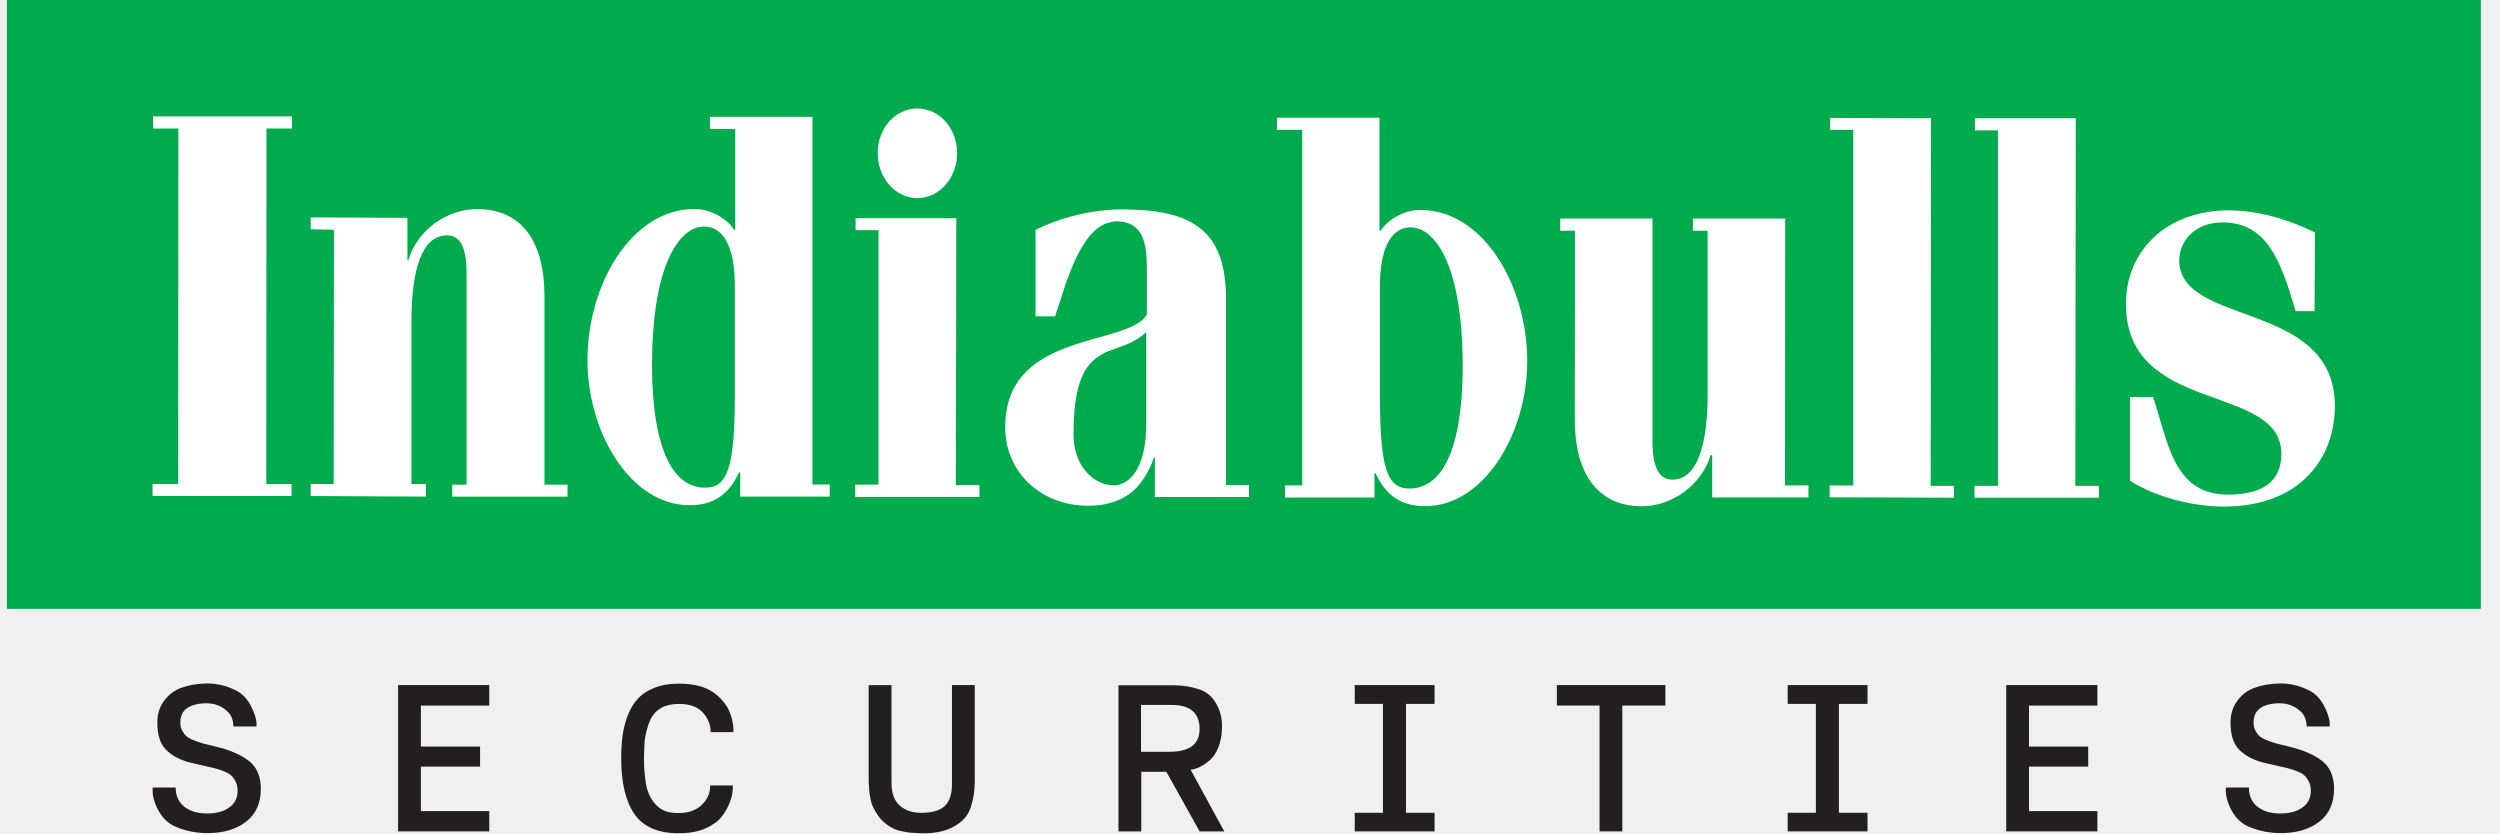
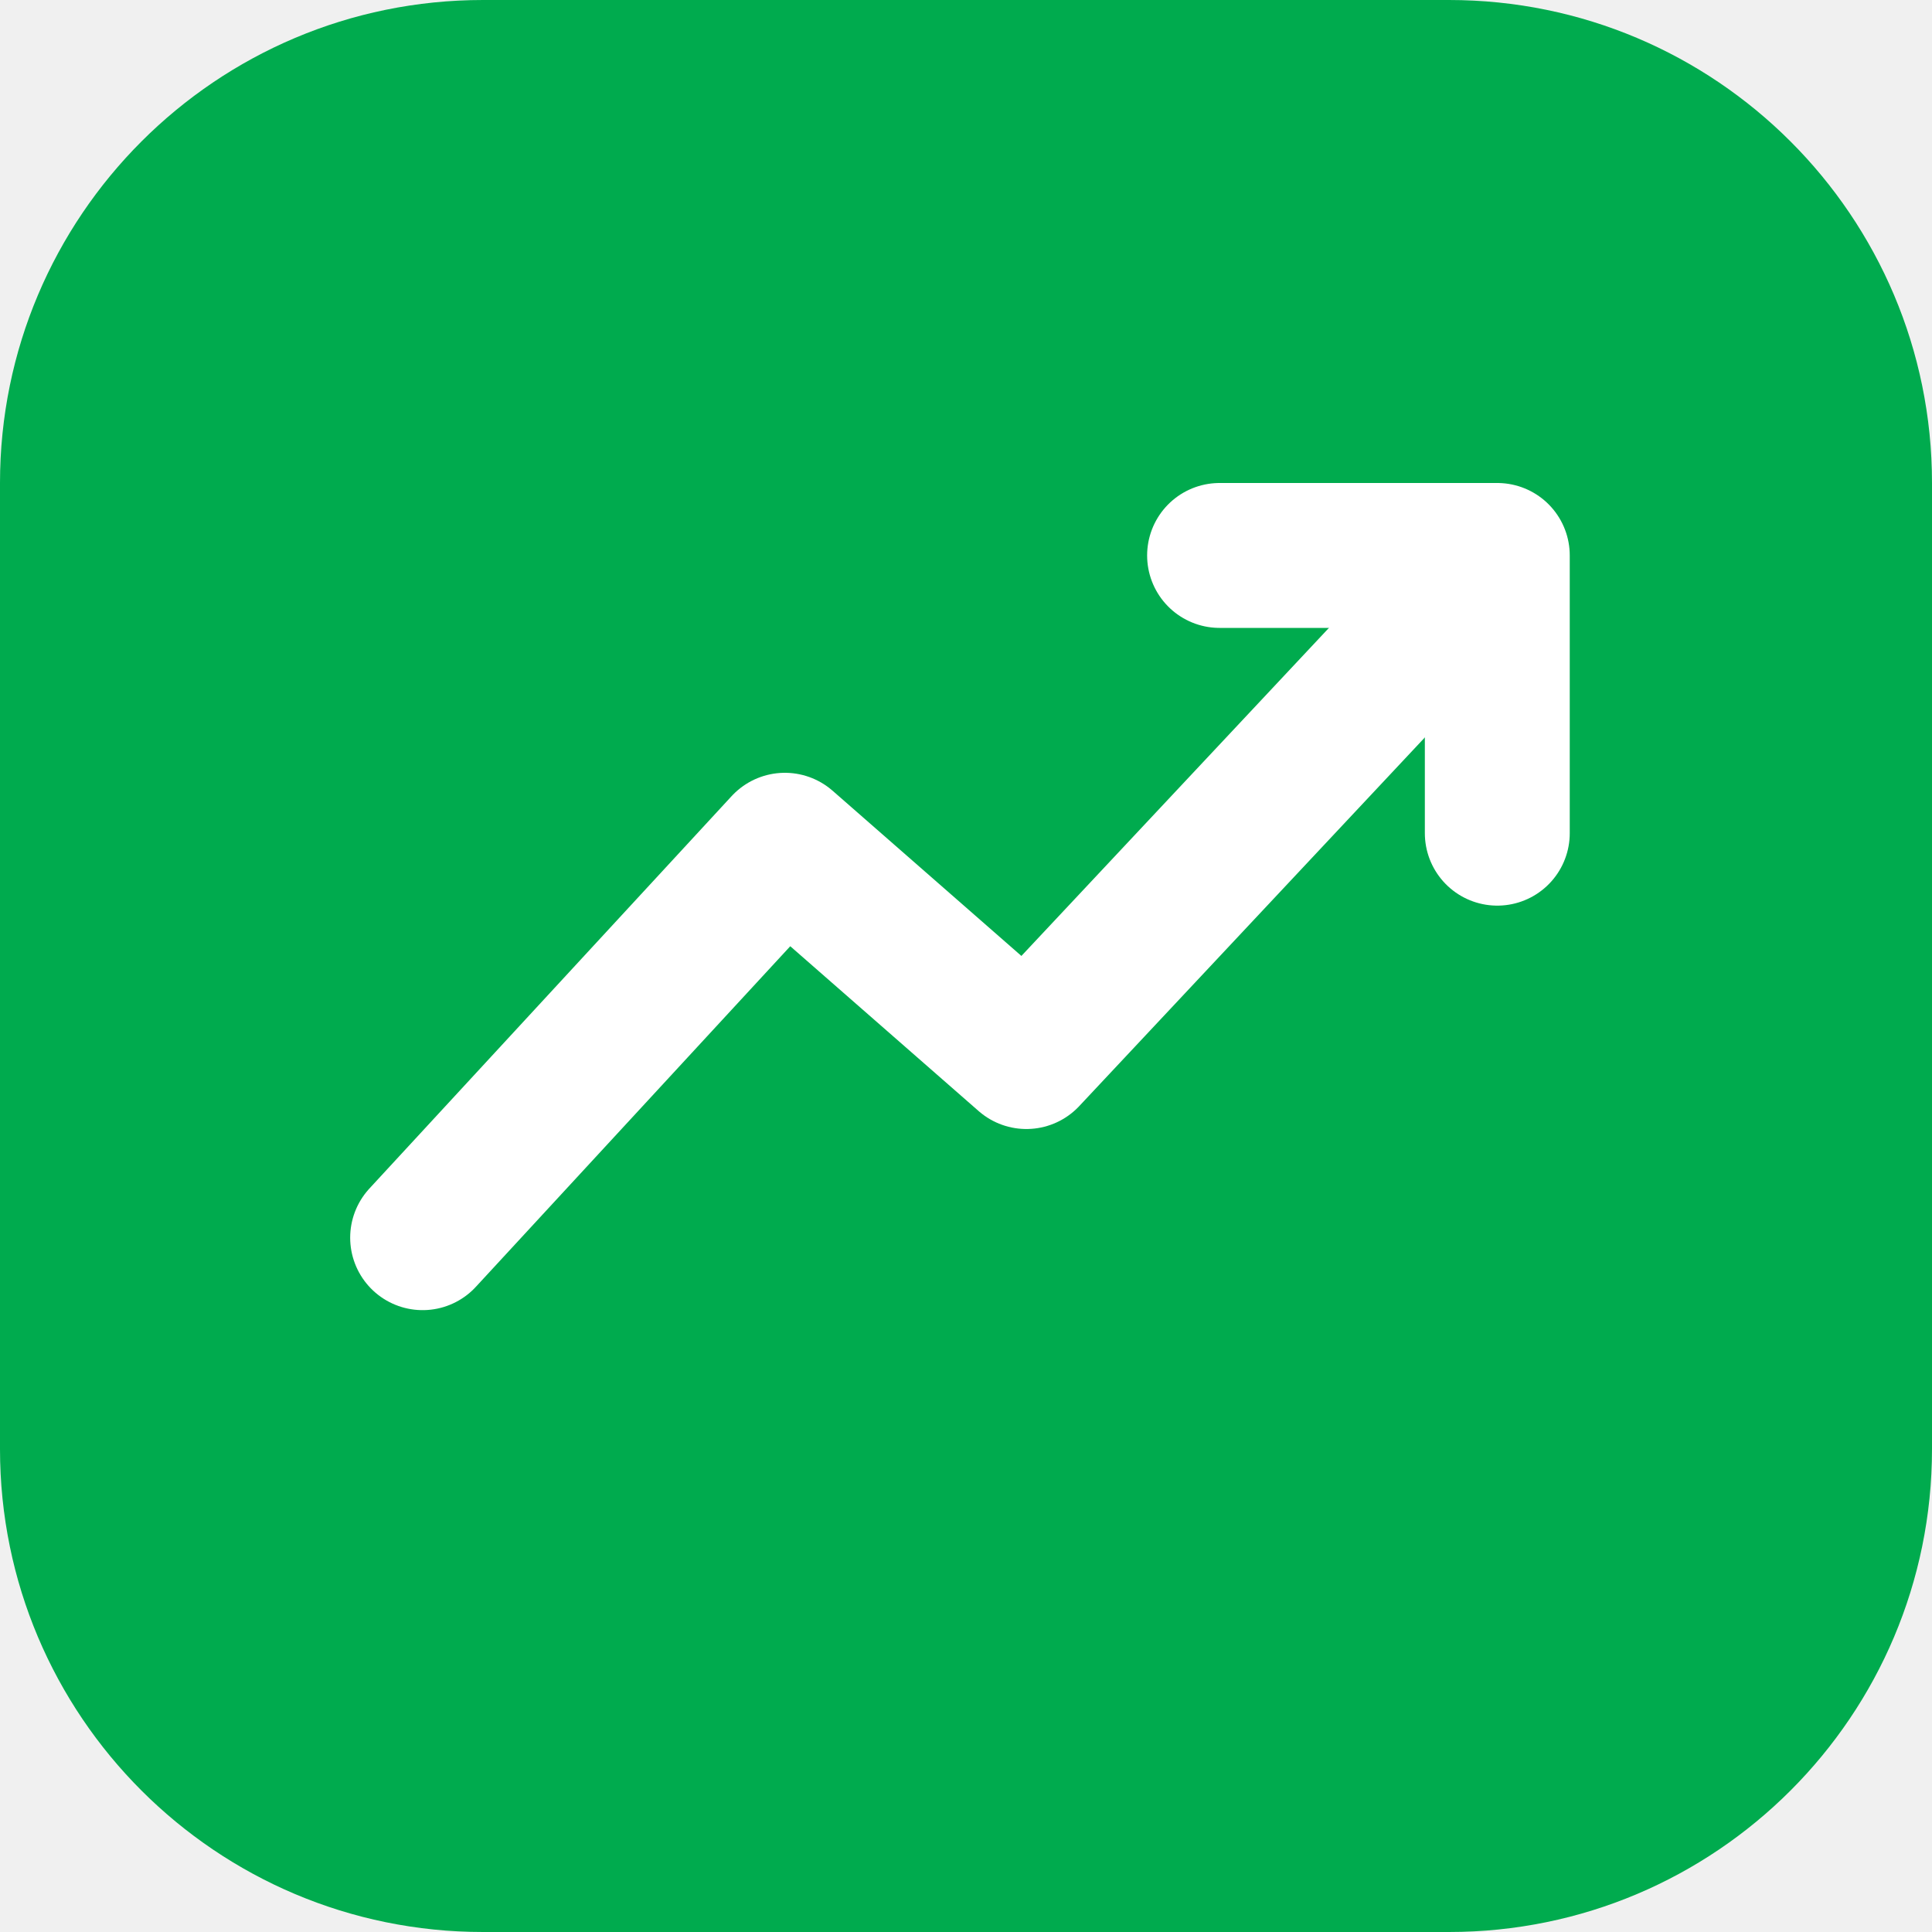
- <svg xmlns="http://www.w3.org/2000/svg" width="96" height="32" viewBox="0 0 96 32" fill="none">
-   <path d="M95.264 0H0.264V23.38H95.264V0Z" fill="#00AB4E" />
-   <path d="M20.907 11.362C20.907 9.329 20.077 8.029 18.318 8.029C17.202 8.029 16.043 8.789 15.682 9.985H15.645V8.365L11.93 8.347V8.805L12.824 8.823L12.813 18.586H11.93V19.047L16.354 19.07V18.587H15.799V12.323C15.799 10.376 16.201 9.022 17.175 9.039C17.706 9.039 17.917 9.574 17.917 10.482V18.61H17.366V19.071H21.793V18.61H20.908V11.363H20.907V11.362Z" fill="white" />
-   <path d="M31.198 4.488H27.261V4.951H28.232V8.822H28.184C27.968 8.448 27.331 8.028 26.687 8.028H26.634C24.253 8.049 22.569 10.897 22.557 13.82C22.557 16.647 24.24 19.398 26.462 19.398H26.634C27.674 19.339 28.113 18.709 28.382 18.136H28.425V19.069H31.862V18.607H31.198V4.488ZM27.085 18.727C26.928 18.727 26.791 18.709 26.634 18.657C25.834 18.391 25.037 17.266 25.037 13.962C25.052 10.626 25.834 9.163 26.634 8.784C26.77 8.727 26.912 8.7 27.047 8.7C27.658 8.7 28.231 9.281 28.217 11.034V15.121C28.217 17.921 27.951 18.725 27.085 18.725V18.727Z" fill="white" />
-   <path d="M5.879 4.935H6.851L6.841 18.586H5.859V19.047H11.196V18.586H10.225L10.234 4.935H11.213V4.47H5.879V4.935Z" fill="white" />
-   <path d="M36.722 8.378H32.855V8.837H33.734V18.609H32.84V19.083H37.611V18.626H36.705L36.722 8.378Z" fill="white" />
-   <path d="M74.152 4.54L70.276 4.527V4.988H71.165V18.641H70.258V19.095L75.033 19.113V18.658H74.137L74.152 4.54Z" fill="white" />
-   <path d="M35.222 7.609C36.062 7.609 36.753 6.841 36.753 5.882C36.753 4.922 36.074 4.167 35.222 4.167C34.371 4.167 33.703 4.935 33.703 5.882C33.703 6.828 34.389 7.609 35.222 7.609Z" fill="white" />
-   <path d="M68.552 8.392H65.007V8.86H65.574V15.138C65.574 17.086 65.173 18.418 64.22 18.418C63.677 18.418 63.456 17.882 63.456 16.976V8.392H59.912V8.86H60.477V11.878L60.471 16.106C60.471 18.118 61.3 19.44 63.054 19.44C64.165 19.44 65.333 18.657 65.69 17.477H65.749V19.103H69.445V18.64H68.544L68.552 8.391V8.392Z" fill="white" />
-   <path d="M83.683 9.984C83.683 9.302 84.246 8.54 85.352 8.54C87.04 8.555 87.575 9.97 88.151 11.948H88.879L88.894 8.927C87.868 8.418 86.745 8.094 85.614 8.076C83.149 8.076 81.635 9.663 81.635 11.664C81.635 15.979 87.605 14.671 87.605 17.437C87.605 18.525 86.828 18.993 85.558 18.993C83.474 18.993 83.27 17.038 82.68 15.246H81.792V18.462C82.921 19.173 84.402 19.454 85.368 19.454C88.424 19.454 89.659 17.496 89.659 15.602C89.659 11.499 83.68 12.572 83.68 9.984H83.683Z" fill="white" />
-   <path d="M79.709 4.54H75.837V5.007H76.721V18.657H75.82V19.113H80.597V18.657H79.693L79.709 4.54Z" fill="white" />
-   <path d="M47.08 11.483C47.08 8.805 45.735 8.042 43.085 8.042C42.926 8.042 42.775 8.042 42.61 8.057C41.644 8.132 40.648 8.386 39.765 8.825V12.147H40.515C40.875 11.109 41.433 8.805 42.61 8.542C42.697 8.52 42.774 8.497 42.856 8.497C43.862 8.497 44.038 9.285 44.038 10.258V12.089C43.809 12.45 43.276 12.643 42.61 12.839C40.985 13.322 38.6 13.749 38.6 16.404C38.6 18.157 39.995 19.42 41.775 19.42C42.093 19.42 42.368 19.391 42.609 19.318C43.382 19.115 43.935 18.61 44.316 17.568H44.347V19.084H47.962V18.628H47.078V11.483H47.08ZM44.013 16.316C44.013 17.778 43.517 18.51 42.907 18.625C42.808 18.641 42.716 18.641 42.611 18.625C41.976 18.549 41.212 17.887 41.223 16.658C41.223 14.271 41.869 13.771 42.611 13.465C43.086 13.289 43.588 13.166 44.014 12.751V16.317L44.013 16.316Z" fill="white" />
-   <path d="M54.569 8.063H54.518C53.875 8.063 53.237 8.486 53.025 8.858H52.972V4.521H49.035V4.987H50.005V18.64H49.342V19.104H52.781V18.172H52.821C53.09 18.745 53.531 19.372 54.568 19.434H54.738C56.966 19.434 58.646 16.681 58.646 13.855C58.635 10.931 56.95 8.082 54.568 8.063H54.569ZM54.569 18.689C54.412 18.745 54.276 18.759 54.117 18.759C53.253 18.759 52.99 17.954 52.99 15.157V11.07C52.973 9.317 53.545 8.731 54.16 8.731C54.296 8.731 54.437 8.764 54.57 8.817C55.373 9.197 56.152 10.661 56.169 13.998C56.169 17.298 55.373 18.425 54.57 18.688H54.569V18.689Z" fill="white" />
-   <path d="M7.929 26.244C8.326 26.244 8.687 26.327 9.013 26.492C9.281 26.609 9.492 26.823 9.648 27.134C9.803 27.444 9.87 27.699 9.848 27.896H8.965C8.955 27.656 8.888 27.474 8.765 27.351C8.54 27.121 8.259 27.006 7.921 27.006C7.745 27.006 7.586 27.027 7.447 27.07C7.094 27.171 6.919 27.401 6.925 27.76C6.925 27.872 6.949 27.973 6.997 28.061C7.045 28.148 7.1 28.22 7.161 28.273C7.223 28.327 7.323 28.381 7.462 28.434C7.601 28.488 7.721 28.527 7.82 28.555C7.919 28.582 8.073 28.619 8.281 28.668C8.839 28.801 9.266 28.988 9.566 29.226C9.865 29.464 10.016 29.818 10.016 30.29C10.016 30.841 9.827 31.262 9.449 31.554C9.072 31.846 8.579 31.991 7.968 31.991C7.555 31.991 7.165 31.916 6.795 31.767C6.49 31.65 6.253 31.436 6.084 31.125C5.915 30.815 5.841 30.52 5.863 30.242H6.746C6.746 30.557 6.856 30.802 7.076 30.977C7.296 31.151 7.586 31.237 7.951 31.237C8.316 31.237 8.588 31.161 8.802 31.008C9.016 30.856 9.124 30.643 9.124 30.37C9.124 30.237 9.1 30.12 9.052 30.022C9.004 29.923 8.947 29.843 8.883 29.782C8.819 29.72 8.717 29.663 8.578 29.61C8.439 29.556 8.317 29.517 8.212 29.493C8.107 29.47 7.95 29.433 7.738 29.385C7.526 29.337 7.356 29.296 7.228 29.265C6.859 29.157 6.568 28.993 6.358 28.771C6.146 28.549 6.041 28.205 6.041 27.74C6.041 27.35 6.172 27.02 6.434 26.753C6.573 26.608 6.736 26.499 6.924 26.424C7.25 26.306 7.585 26.247 7.928 26.247V26.244H7.929Z" fill="#231F20" />
-   <path d="M18.788 26.308V27.095H16.162V28.668H18.435V29.438H16.162V31.147H18.788V31.925H15.287V26.307H18.788V26.308Z" fill="#231F20" />
-   <path d="M26.07 31.22C26.439 31.22 26.732 31.116 26.949 30.907C27.165 30.699 27.273 30.449 27.273 30.161H28.141C28.151 30.445 28.08 30.732 27.928 31.023C27.775 31.315 27.607 31.514 27.426 31.621C27.083 31.873 26.632 31.998 26.069 31.998C25.271 31.998 24.703 31.752 24.363 31.26C24.023 30.768 23.854 30.056 23.854 29.126C23.854 28.794 23.872 28.494 23.909 28.227C23.947 27.959 24.017 27.698 24.118 27.444C24.219 27.19 24.35 26.978 24.511 26.81C24.672 26.641 24.883 26.507 25.146 26.404C25.408 26.303 25.713 26.252 26.061 26.252C26.688 26.252 27.164 26.388 27.49 26.661C27.603 26.746 27.712 26.859 27.819 26.998C27.932 27.137 28.019 27.311 28.08 27.52C28.142 27.728 28.17 27.926 28.165 28.113H27.29C27.29 27.835 27.189 27.584 26.989 27.362C26.788 27.14 26.482 27.03 26.069 27.03C25.539 27.03 25.174 27.23 24.977 27.631C24.913 27.776 24.862 27.924 24.825 28.076C24.787 28.229 24.764 28.349 24.756 28.438C24.748 28.525 24.741 28.652 24.736 28.815C24.73 28.977 24.728 29.081 24.728 29.123C24.728 29.46 24.754 29.79 24.807 30.111C24.867 30.442 25 30.715 25.209 30.925C25.417 31.137 25.703 31.234 26.068 31.218L26.07 31.22Z" fill="#231F20" />
-   <path d="M34.234 26.308V30.072C34.234 30.457 34.339 30.743 34.547 30.931C34.756 31.119 35.032 31.212 35.375 31.212C35.797 31.212 36.099 31.123 36.282 30.947C36.464 30.77 36.555 30.497 36.555 30.128V26.307H37.43V30.031C37.43 30.374 37.377 30.703 37.27 31.018C37.173 31.318 36.956 31.561 36.619 31.745C36.282 31.93 35.857 32.014 35.343 31.998C35.155 31.987 35.027 31.979 34.958 31.974C34.888 31.968 34.775 31.95 34.62 31.918C34.465 31.887 34.324 31.833 34.199 31.758C34.073 31.683 33.948 31.585 33.825 31.46C33.749 31.369 33.684 31.276 33.627 31.179C33.572 31.082 33.528 31 33.499 30.931C33.469 30.861 33.445 30.777 33.427 30.678C33.408 30.579 33.396 30.507 33.391 30.462C33.385 30.416 33.378 30.341 33.37 30.237C33.362 30.132 33.357 30.067 33.357 30.04V26.308H34.234Z" fill="#231F20" />
-   <path d="M46.923 27.961C46.917 28.239 46.871 28.486 46.783 28.704C46.695 28.92 46.584 29.085 46.45 29.197C46.317 29.31 46.189 29.395 46.068 29.453C45.948 29.512 45.831 29.547 45.72 29.558L47.012 31.925H46.065L44.789 29.638H43.825V31.925H42.949V26.315H45.085C45.438 26.315 45.762 26.369 46.056 26.476C46.329 26.561 46.546 26.745 46.707 27.026C46.867 27.307 46.939 27.618 46.923 27.961ZM43.815 28.868H44.915C45.681 28.868 46.064 28.576 46.064 27.993C46.064 27.378 45.707 27.07 44.996 27.07H43.815V28.868Z" fill="#231F20" />
-   <path d="M52.022 31.925V31.211H53.105V27.029H52.022V26.307H55.088V27.029H53.989V31.211H55.088V31.925H52.022Z" fill="#231F20" />
-   <path d="M59.783 27.093V26.307H63.951V27.093H62.297V31.925H61.422V27.093H59.783Z" fill="#231F20" />
-   <path d="M68.647 31.925V31.211H69.73V27.029H68.647V26.307H71.713V27.029H70.614V31.211H71.713V31.925H68.647Z" fill="#231F20" />
-   <path d="M80.54 26.308V27.095H77.914V28.668H80.187V29.438H77.914V31.147H80.54V31.925H77.039V26.307H80.54V26.308Z" fill="#231F20" />
-   <path d="M87.54 26.244C87.937 26.244 88.298 26.327 88.624 26.492C88.892 26.609 89.103 26.823 89.259 27.134C89.414 27.444 89.481 27.699 89.46 27.896H88.576C88.566 27.656 88.499 27.474 88.376 27.351C88.151 27.121 87.87 27.006 87.532 27.006C87.356 27.006 87.198 27.027 87.058 27.07C86.705 27.171 86.531 27.401 86.537 27.76C86.537 27.872 86.56 27.973 86.608 28.061C86.656 28.148 86.711 28.22 86.772 28.273C86.834 28.327 86.934 28.381 87.073 28.434C87.212 28.488 87.332 28.527 87.431 28.555C87.53 28.582 87.684 28.619 87.893 28.668C88.45 28.801 88.877 28.988 89.177 29.226C89.477 29.464 89.627 29.818 89.627 30.29C89.627 30.841 89.438 31.262 89.061 31.554C88.683 31.846 88.19 31.991 87.579 31.991C87.167 31.991 86.776 31.916 86.407 31.767C86.101 31.65 85.864 31.436 85.695 31.125C85.527 30.815 85.453 30.52 85.474 30.242H86.358C86.358 30.557 86.467 30.802 86.687 30.977C86.907 31.151 87.198 31.237 87.562 31.237C87.927 31.237 88.199 31.161 88.413 31.008C88.628 30.856 88.735 30.643 88.735 30.37C88.735 30.237 88.711 30.12 88.663 30.022C88.615 29.923 88.558 29.843 88.494 29.782C88.431 29.72 88.328 29.663 88.189 29.61C88.05 29.556 87.928 29.517 87.823 29.493C87.718 29.47 87.561 29.433 87.349 29.385C87.137 29.337 86.967 29.296 86.84 29.265C86.47 29.157 86.18 28.993 85.969 28.771C85.757 28.549 85.652 28.205 85.652 27.74C85.652 27.35 85.783 27.02 86.045 26.753C86.184 26.608 86.347 26.499 86.535 26.424C86.861 26.306 87.196 26.247 87.539 26.247V26.244H87.54Z" fill="#231F20" />
+ <svg xmlns="http://www.w3.org/2000/svg" width="32" height="32" viewBox="0 0 32 32" fill="none">
+   <rect width="32" height="32" rx="8" fill="#00AB4E" />
+   <path d="M7 20.5L13 14L17 17.5L24.5 9.5" stroke="#fff" stroke-width="2.4" stroke-linecap="round" stroke-linejoin="round" />
+   <path d="M20.2 9.2H24.8V13.8" stroke="#fff" stroke-width="2.4" stroke-linecap="round" stroke-linejoin="round" />
</svg>
